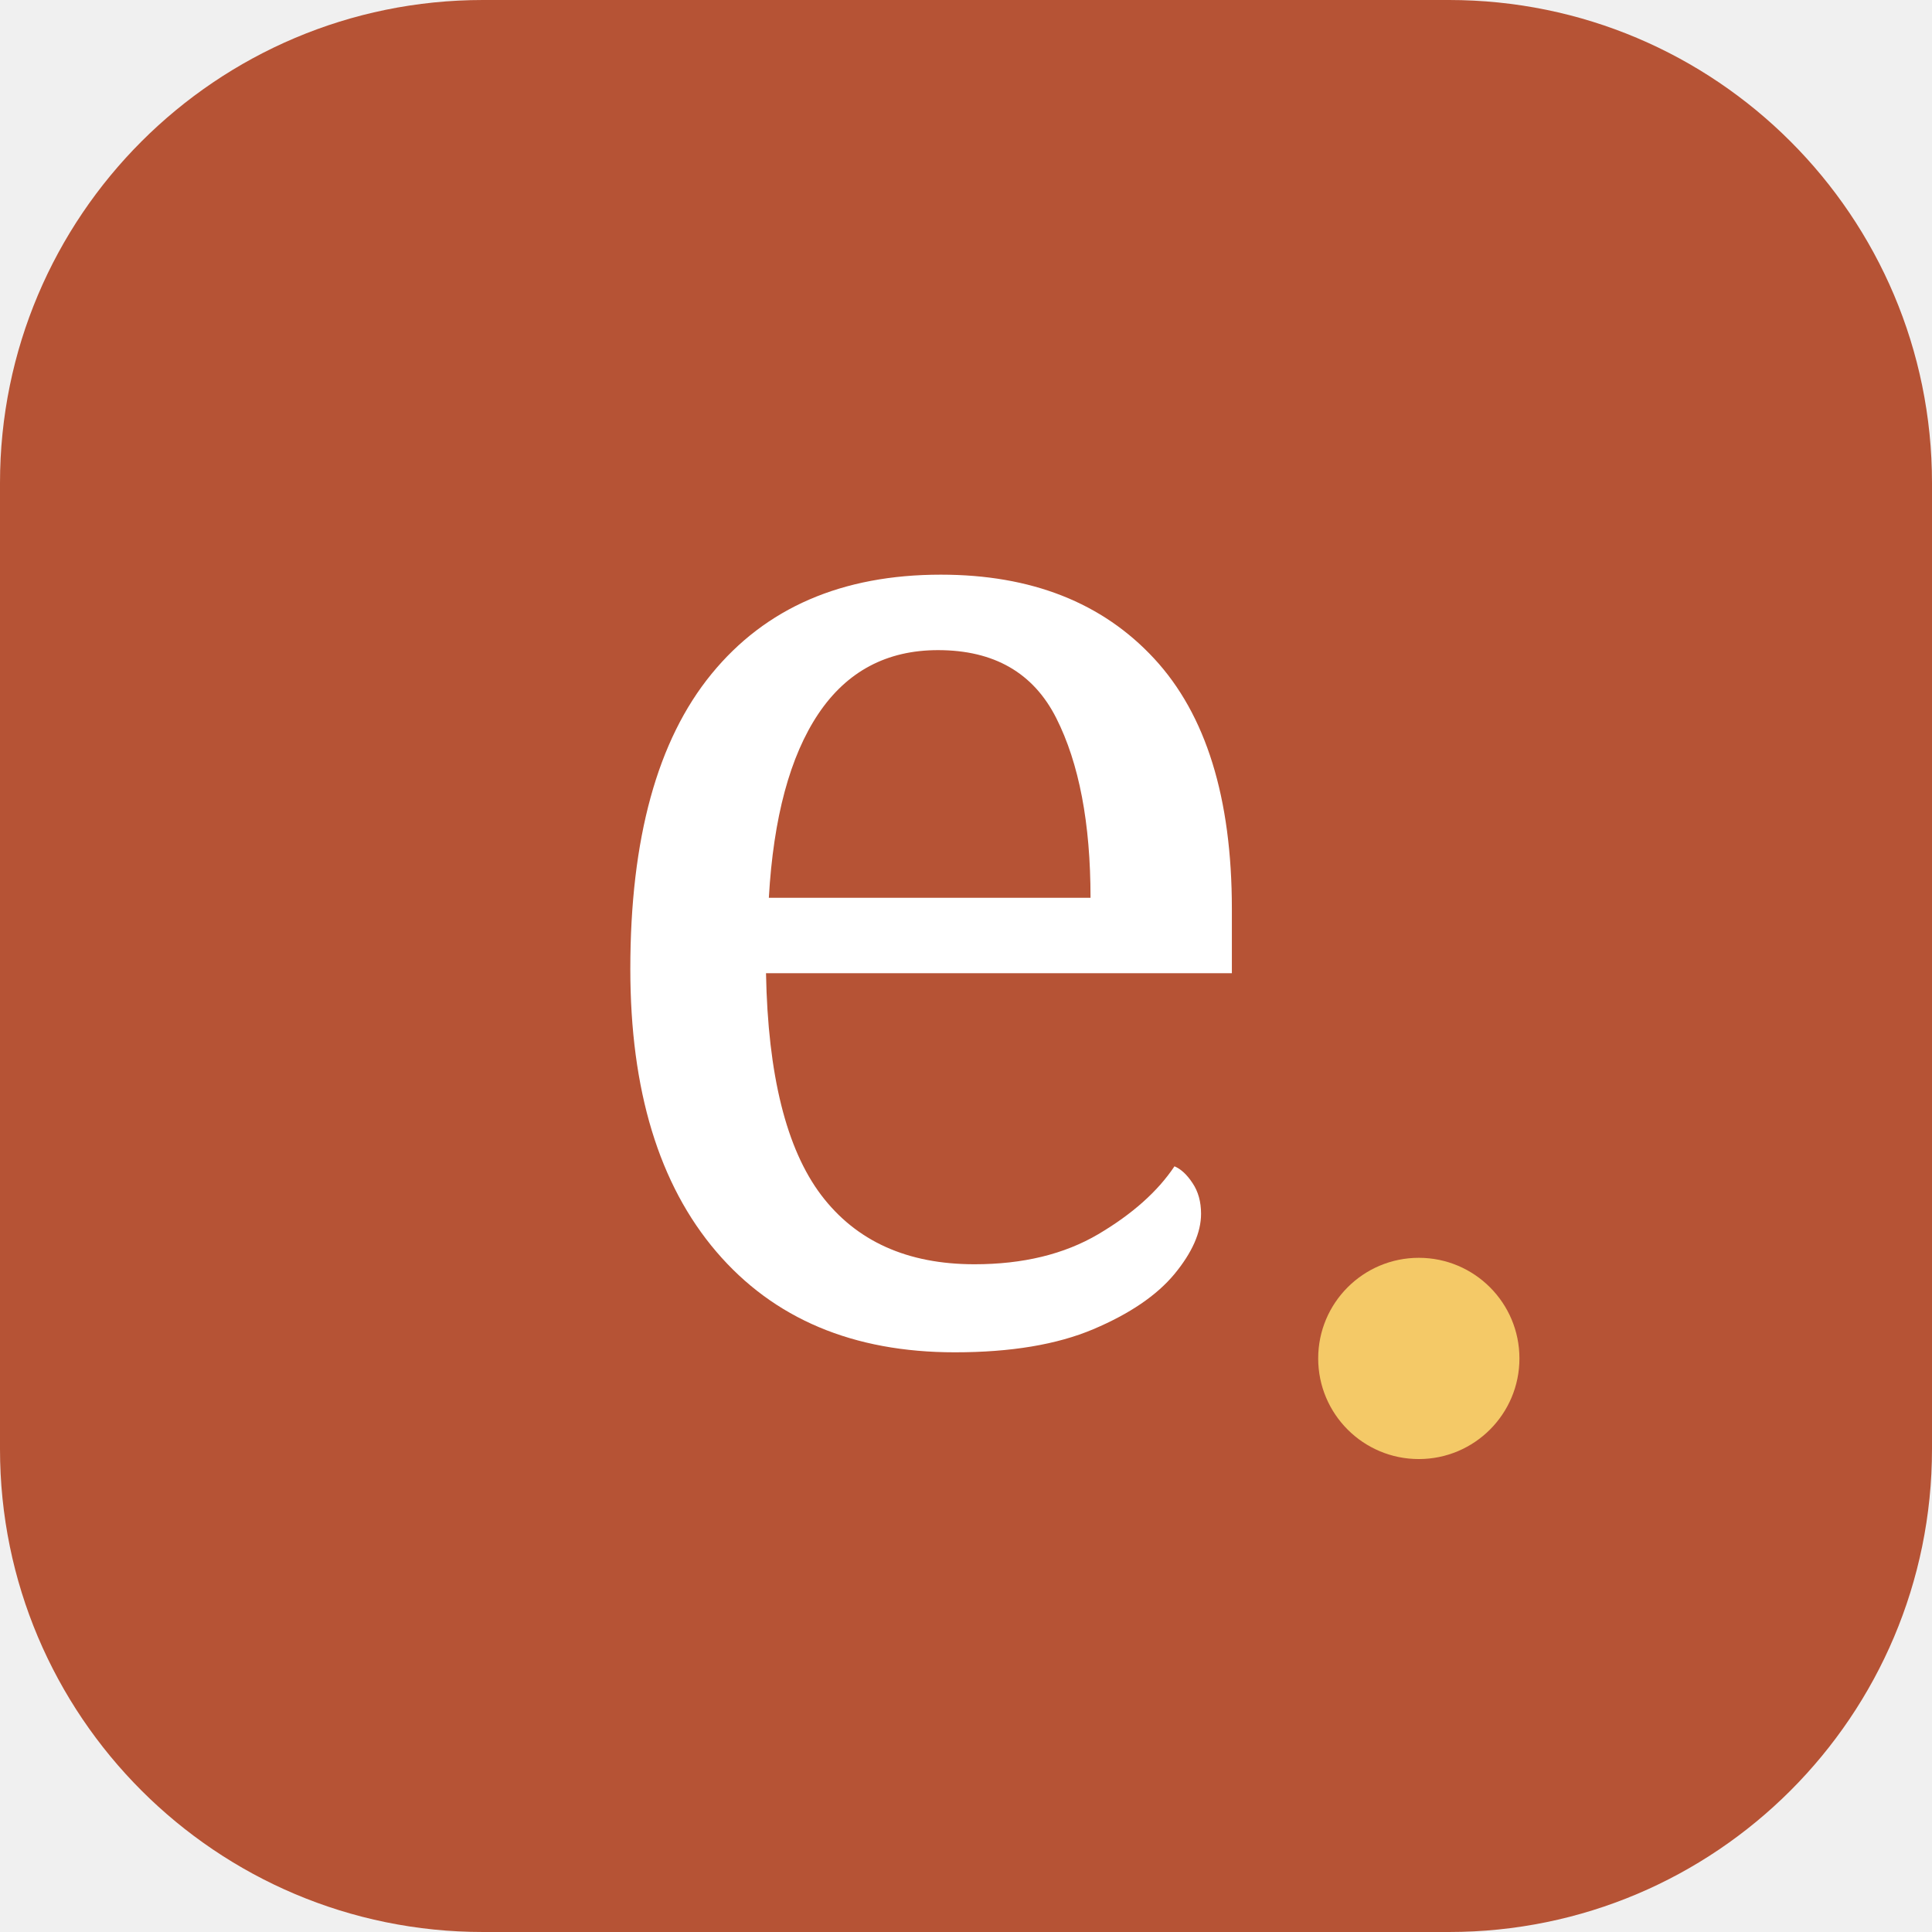
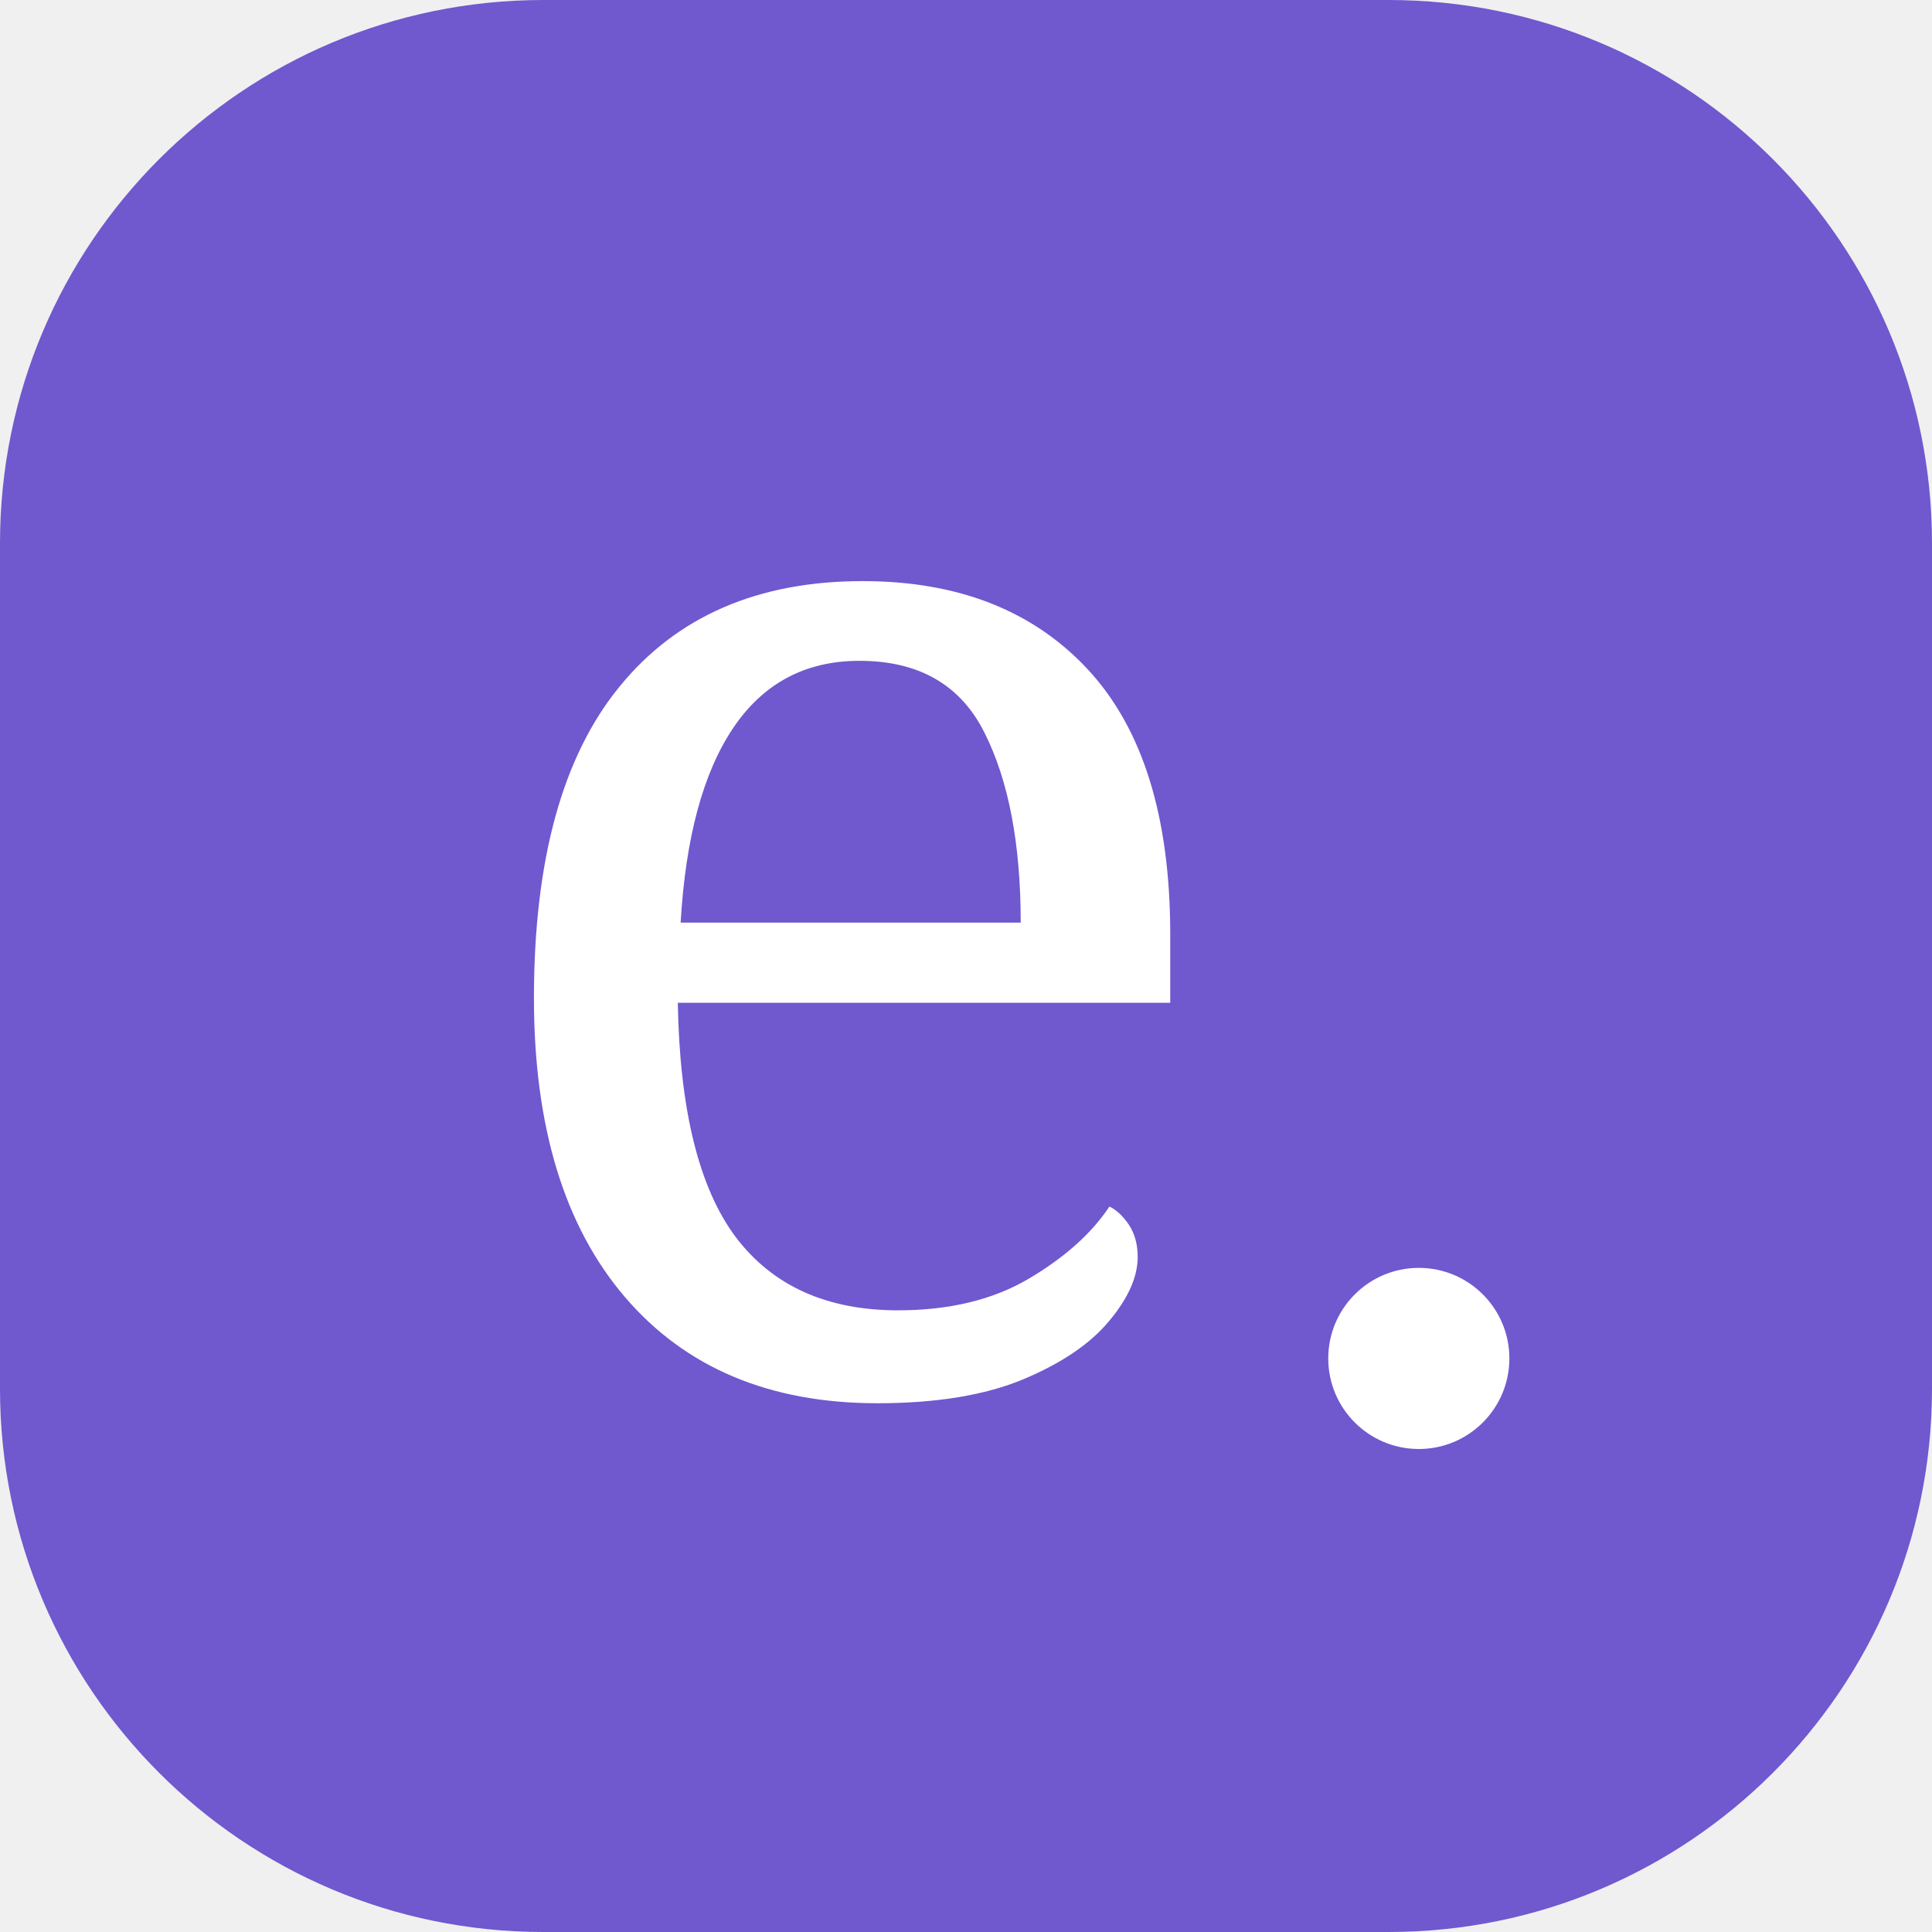
- <svg xmlns="http://www.w3.org/2000/svg" viewBox="0 0 192 192">
-   <rect width="192" height="192" rx="48" fill="#b65335" />
-   <text x="55" y="133" fill="white" font-family="Georgia,serif" font-size="139">e</text>
-   <circle cx="141" cy="135" r="10" fill="#f4c967" />
+ <svg xmlns="http://www.w3.org/2000/svg" viewBox="0 0 64 64">
+   <rect width="64" height="64" rx="18" fill="#7058cf" />
+   <text x="15" y="46" font-family="Georgia,serif" font-size="49" fill="white">e</text>
+   <circle cx="47" cy="45" r="3" fill="white" />
</svg>
